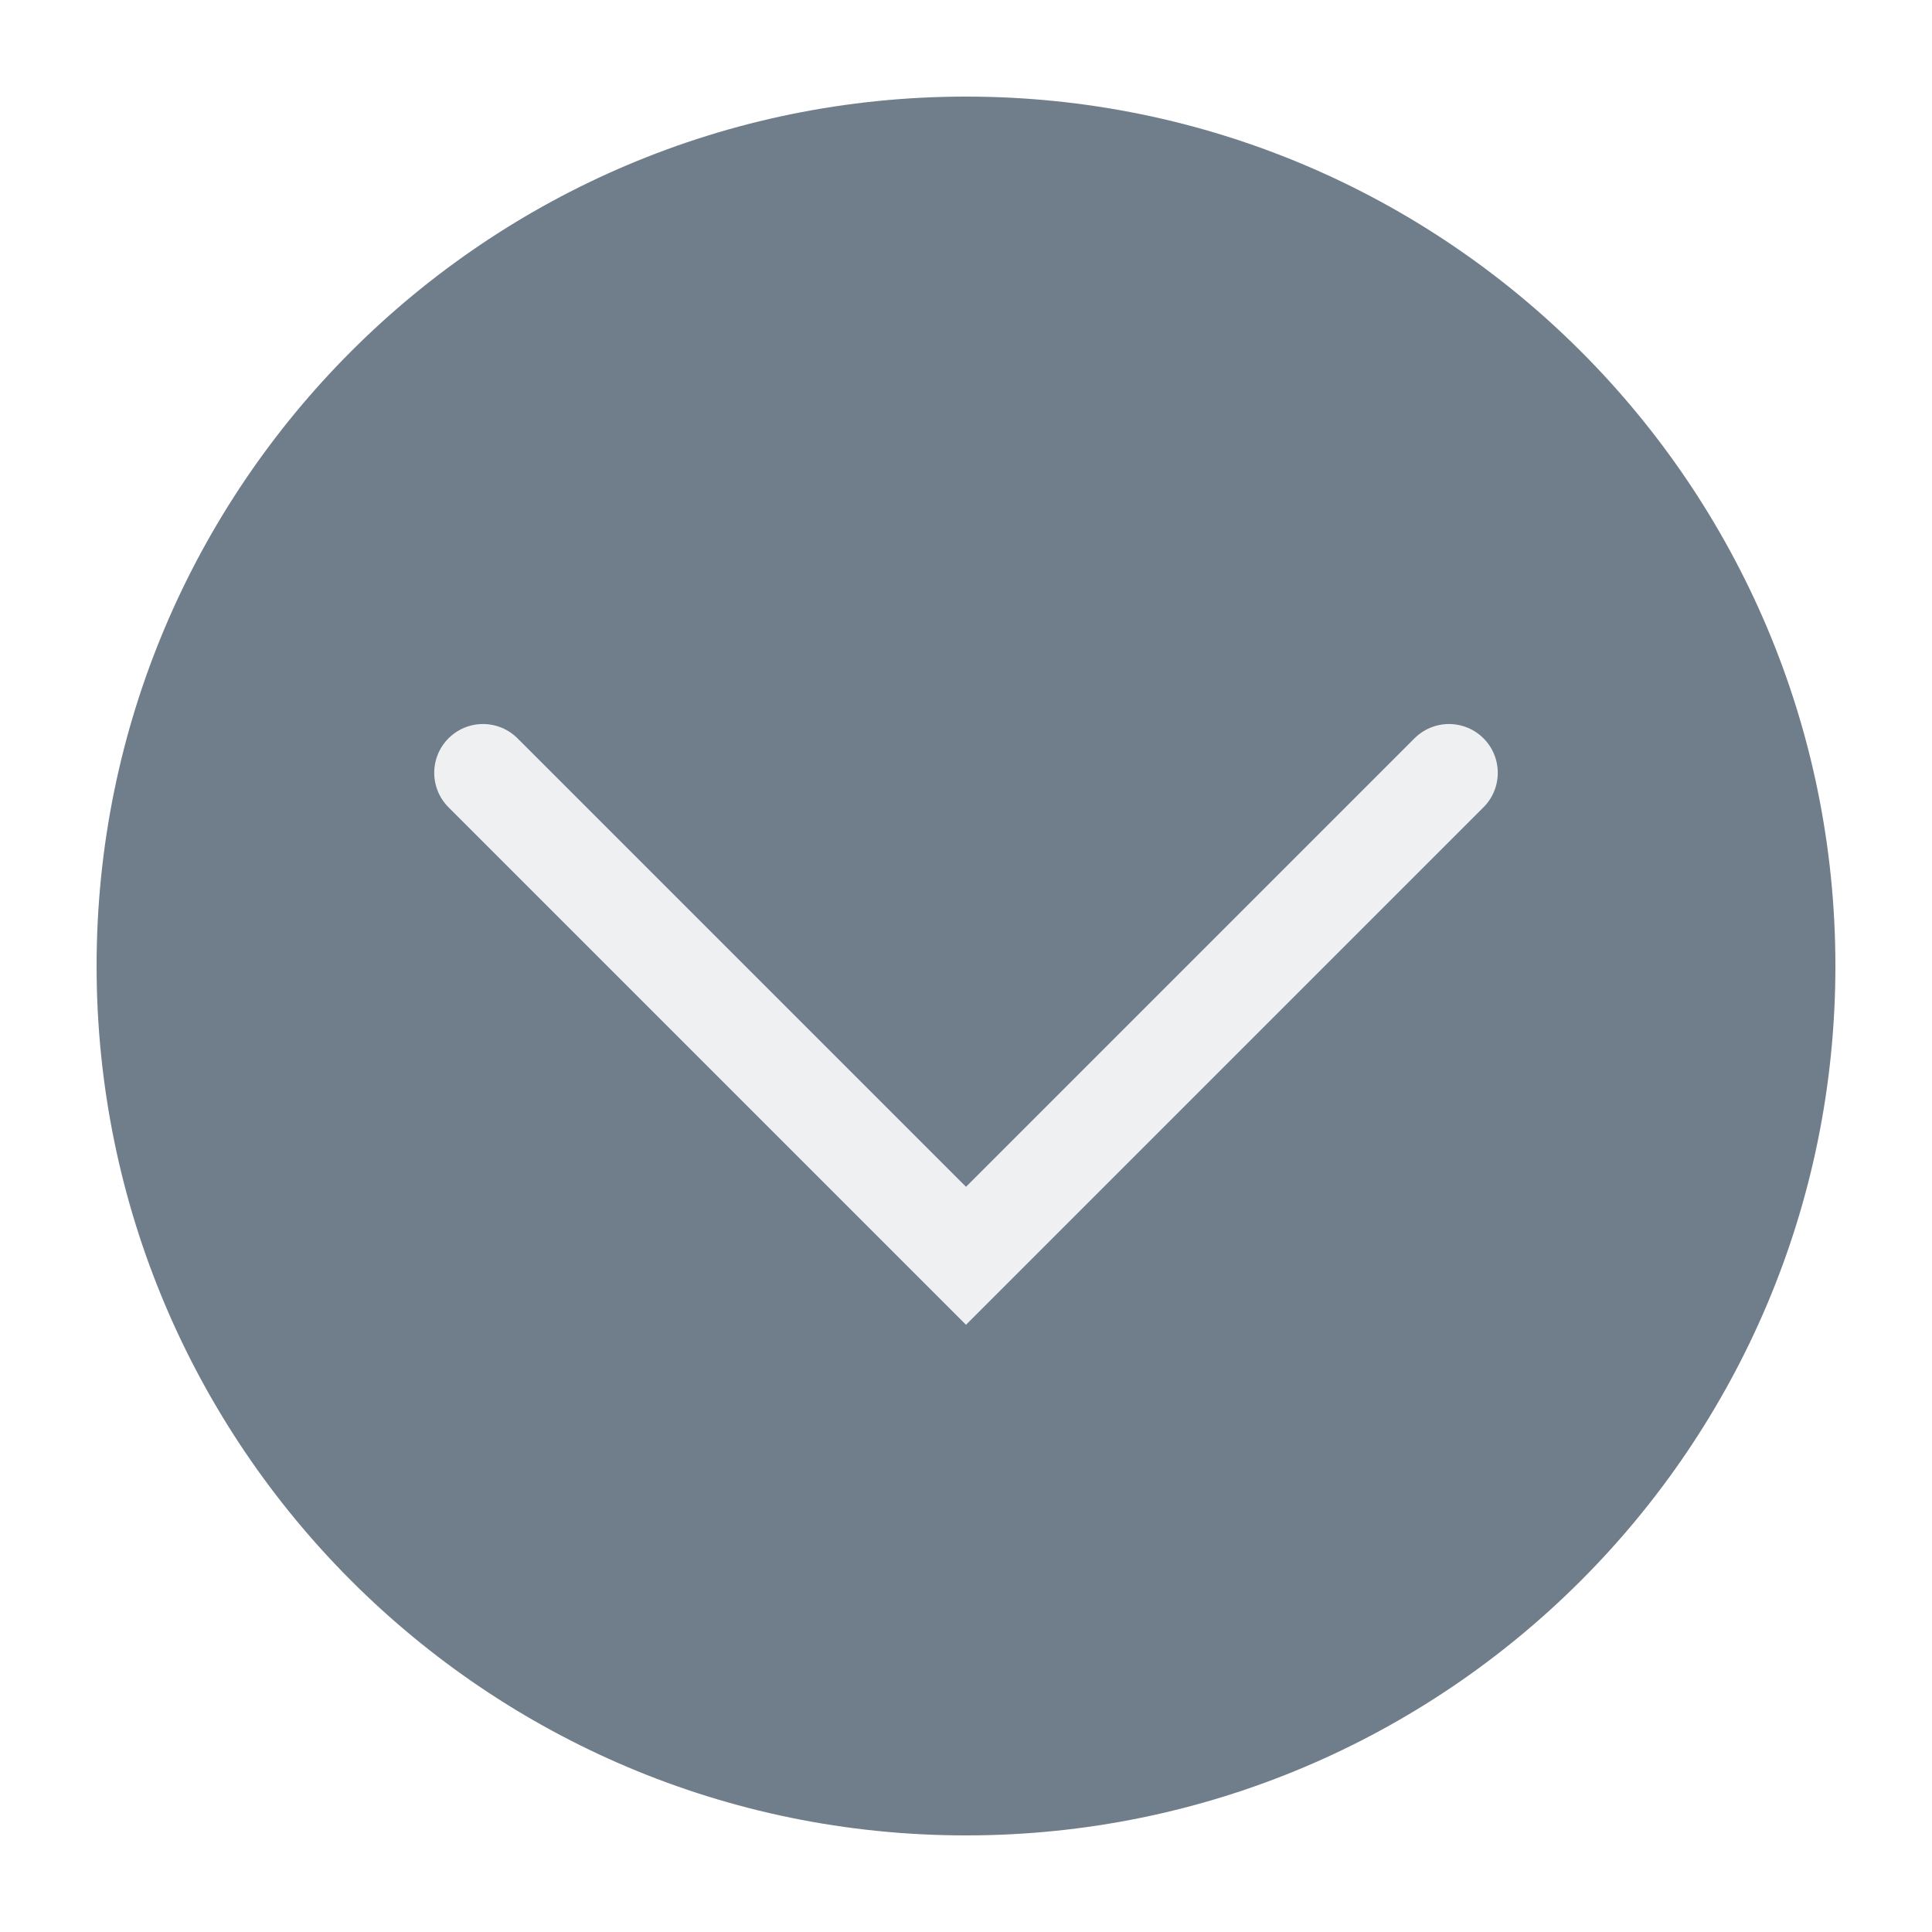
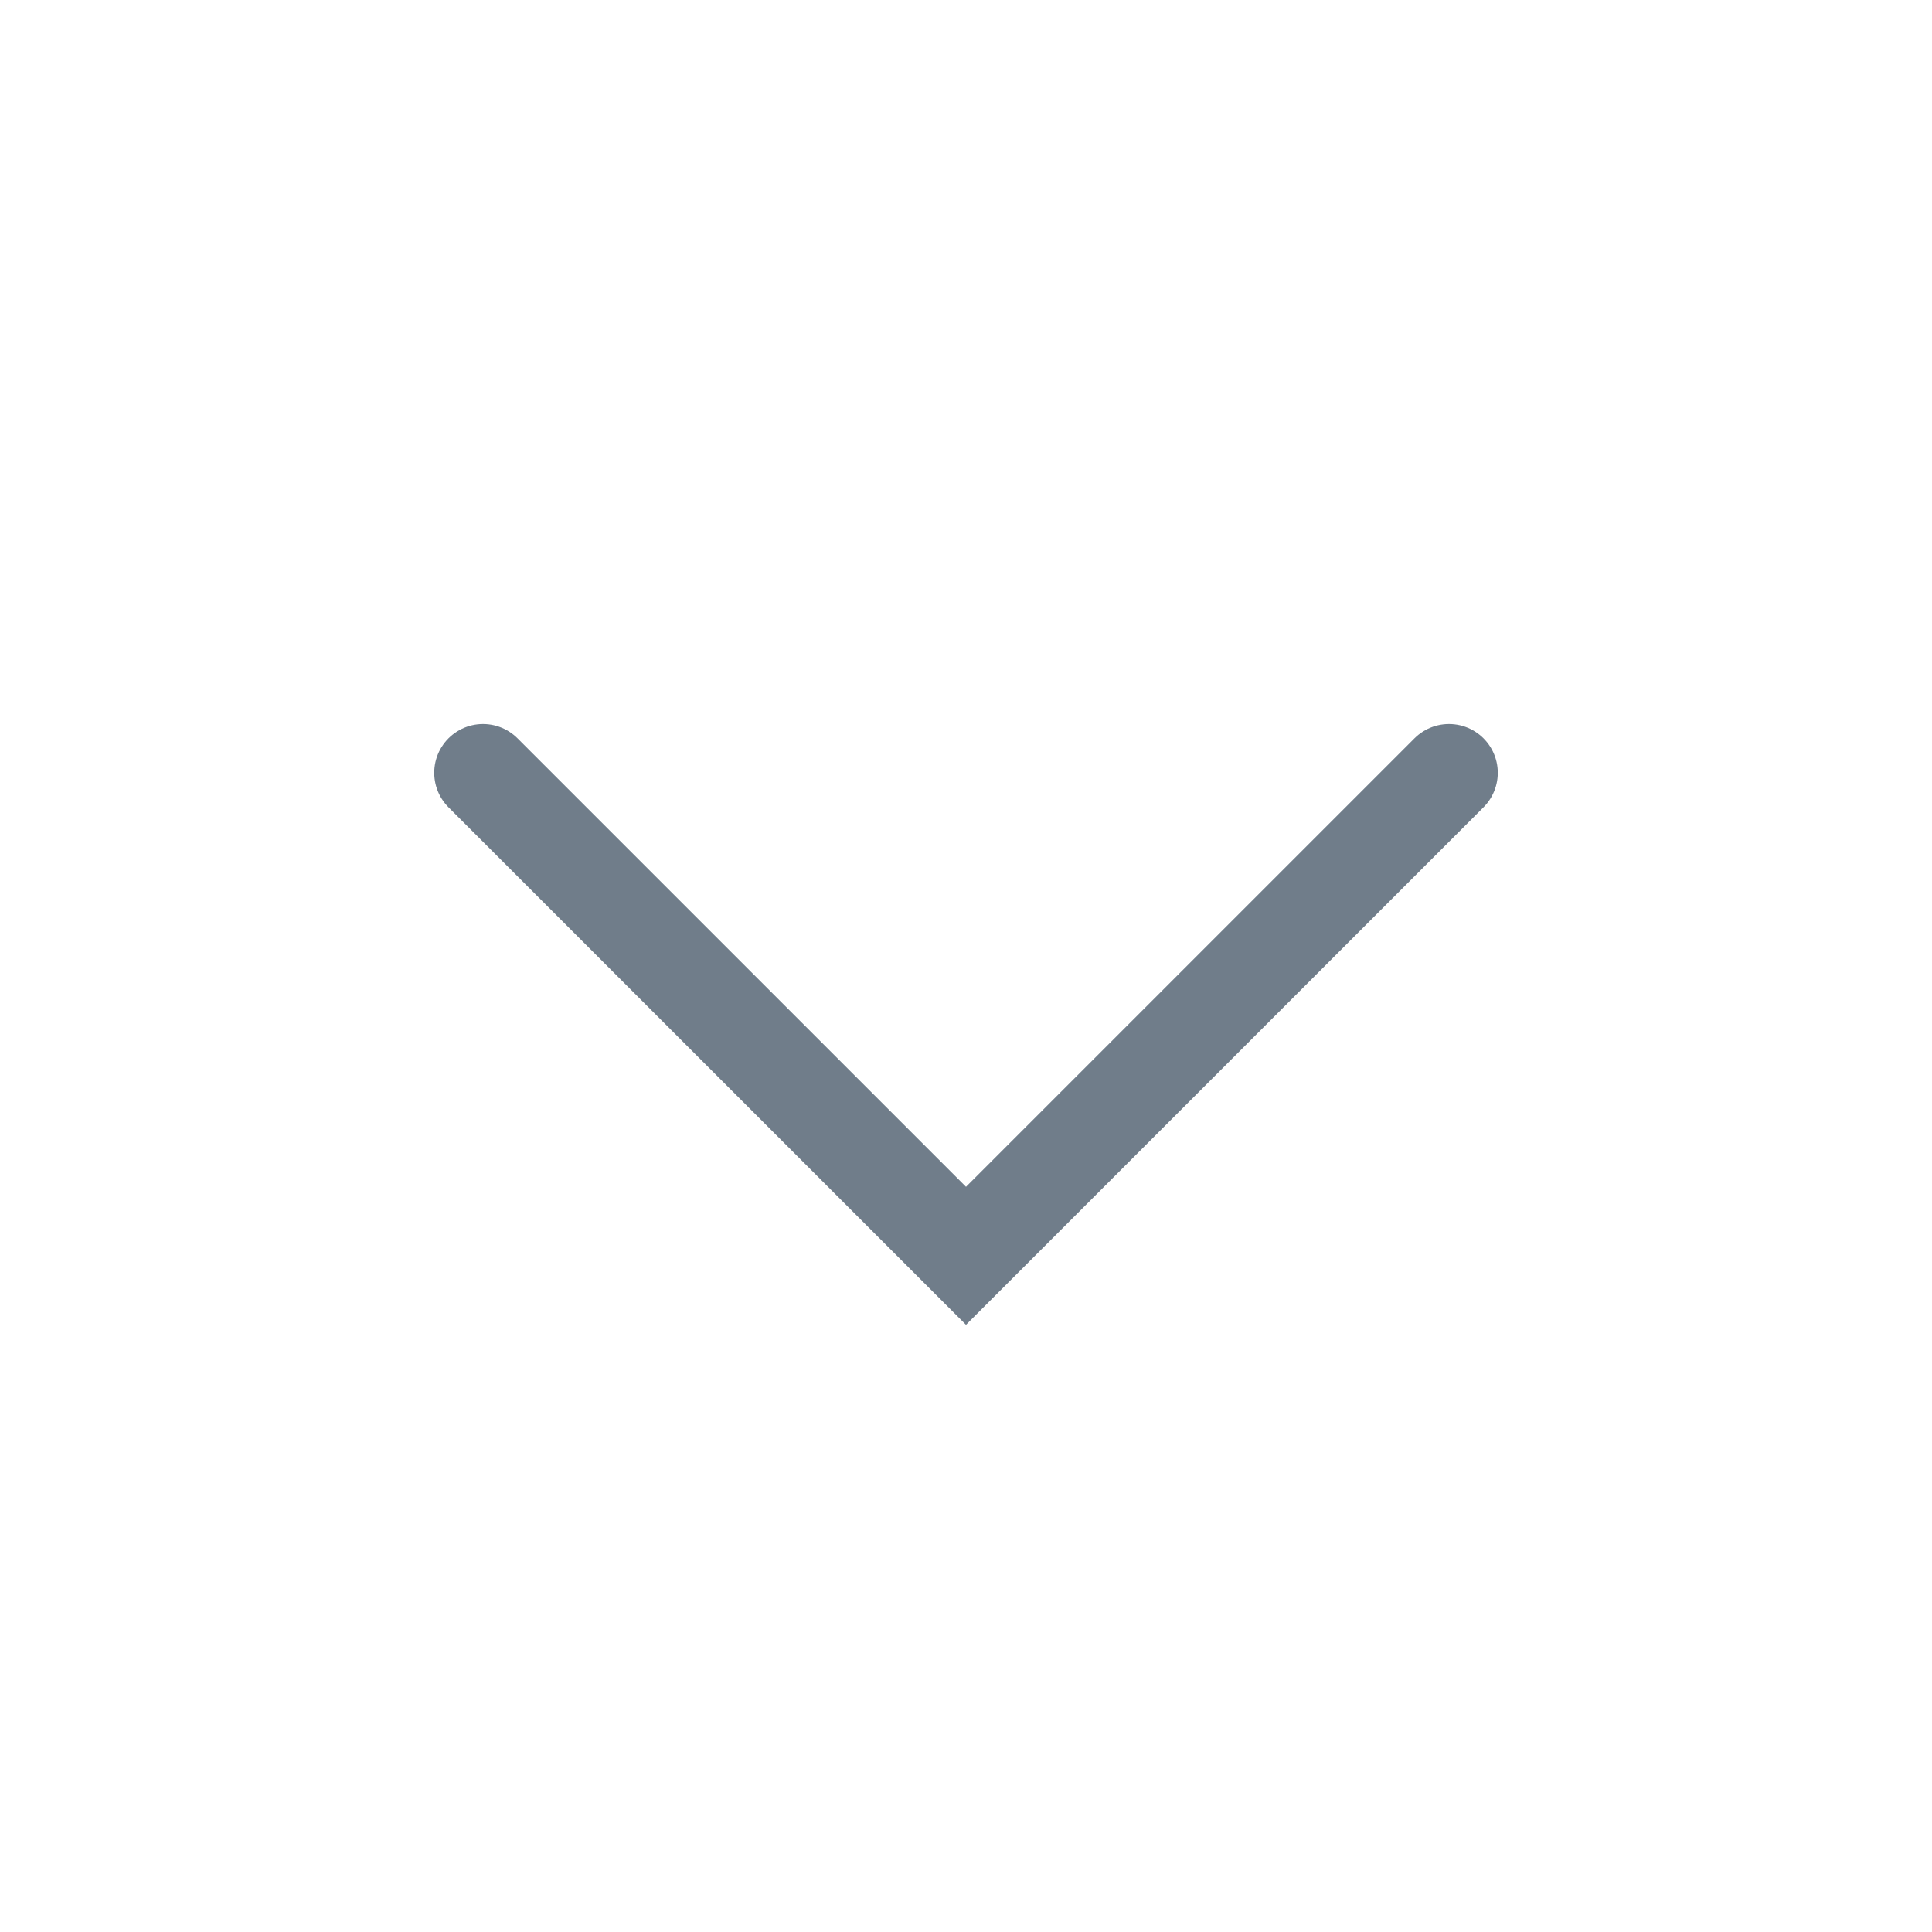
<svg xmlns="http://www.w3.org/2000/svg" viewBox="0 0 50 50" version="1.2" baseProfile="tiny">
  <defs>
</defs>
  <g fill="none" stroke="black" stroke-width="1" fill-rule="evenodd" stroke-linecap="square" stroke-linejoin="bevel">
-     <g fill="#707d8a" fill-opacity="1" stroke="none" transform="matrix(2.5,0,0,2.5,2.5,2.5)" font-family="Lato Semibold" font-size="11" font-weight="630" font-style="normal">
+     <g fill="#707d8a" fill-opacity="0" stroke="none" transform="matrix(2.5,0,0,2.5,2.5,2.5)" font-family="Lato Medium" font-size="11" font-weight="630" font-style="normal">
      <circle cx="9" cy="9" r="9" />
    </g>
-     <g fill="none" stroke="#eff0f1" stroke-opacity="1" stroke-width="1.01" stroke-linecap="round" stroke-linejoin="miter" stroke-miterlimit="2" transform="matrix(2.5,0,0,2.5,2.5,2.5)" font-family="Lato Semibold" font-size="11" font-weight="630" font-style="normal">
+     <g fill="none" stroke="#707d8a" stroke-opacity="1" stroke-width="1.01" stroke-linecap="round" stroke-linejoin="miter" stroke-miterlimit="2" transform="matrix(2.5,0,0,2.5,2.5,2.5)" font-family="Lato Medium" font-size="11" font-weight="630" font-style="normal">
      <polyline fill="none" vector-effect="none" points="4,7 9,12 14,7 " />
    </g>
-     <g fill="none" stroke="#000000" stroke-opacity="1" stroke-width="1" stroke-linecap="square" stroke-linejoin="bevel" transform="matrix(1,0,0,1,0,0)" font-family="Lato Semibold" font-size="11" font-weight="630" font-style="normal">
+     <g fill="none" stroke="#000000" stroke-opacity="1" stroke-width="1" stroke-linecap="square" stroke-linejoin="bevel" transform="matrix(1,0,0,1,0,0)" font-family="Lato Medium" font-size="11" font-weight="630" font-style="normal">
</g>
  </g>
</svg>
